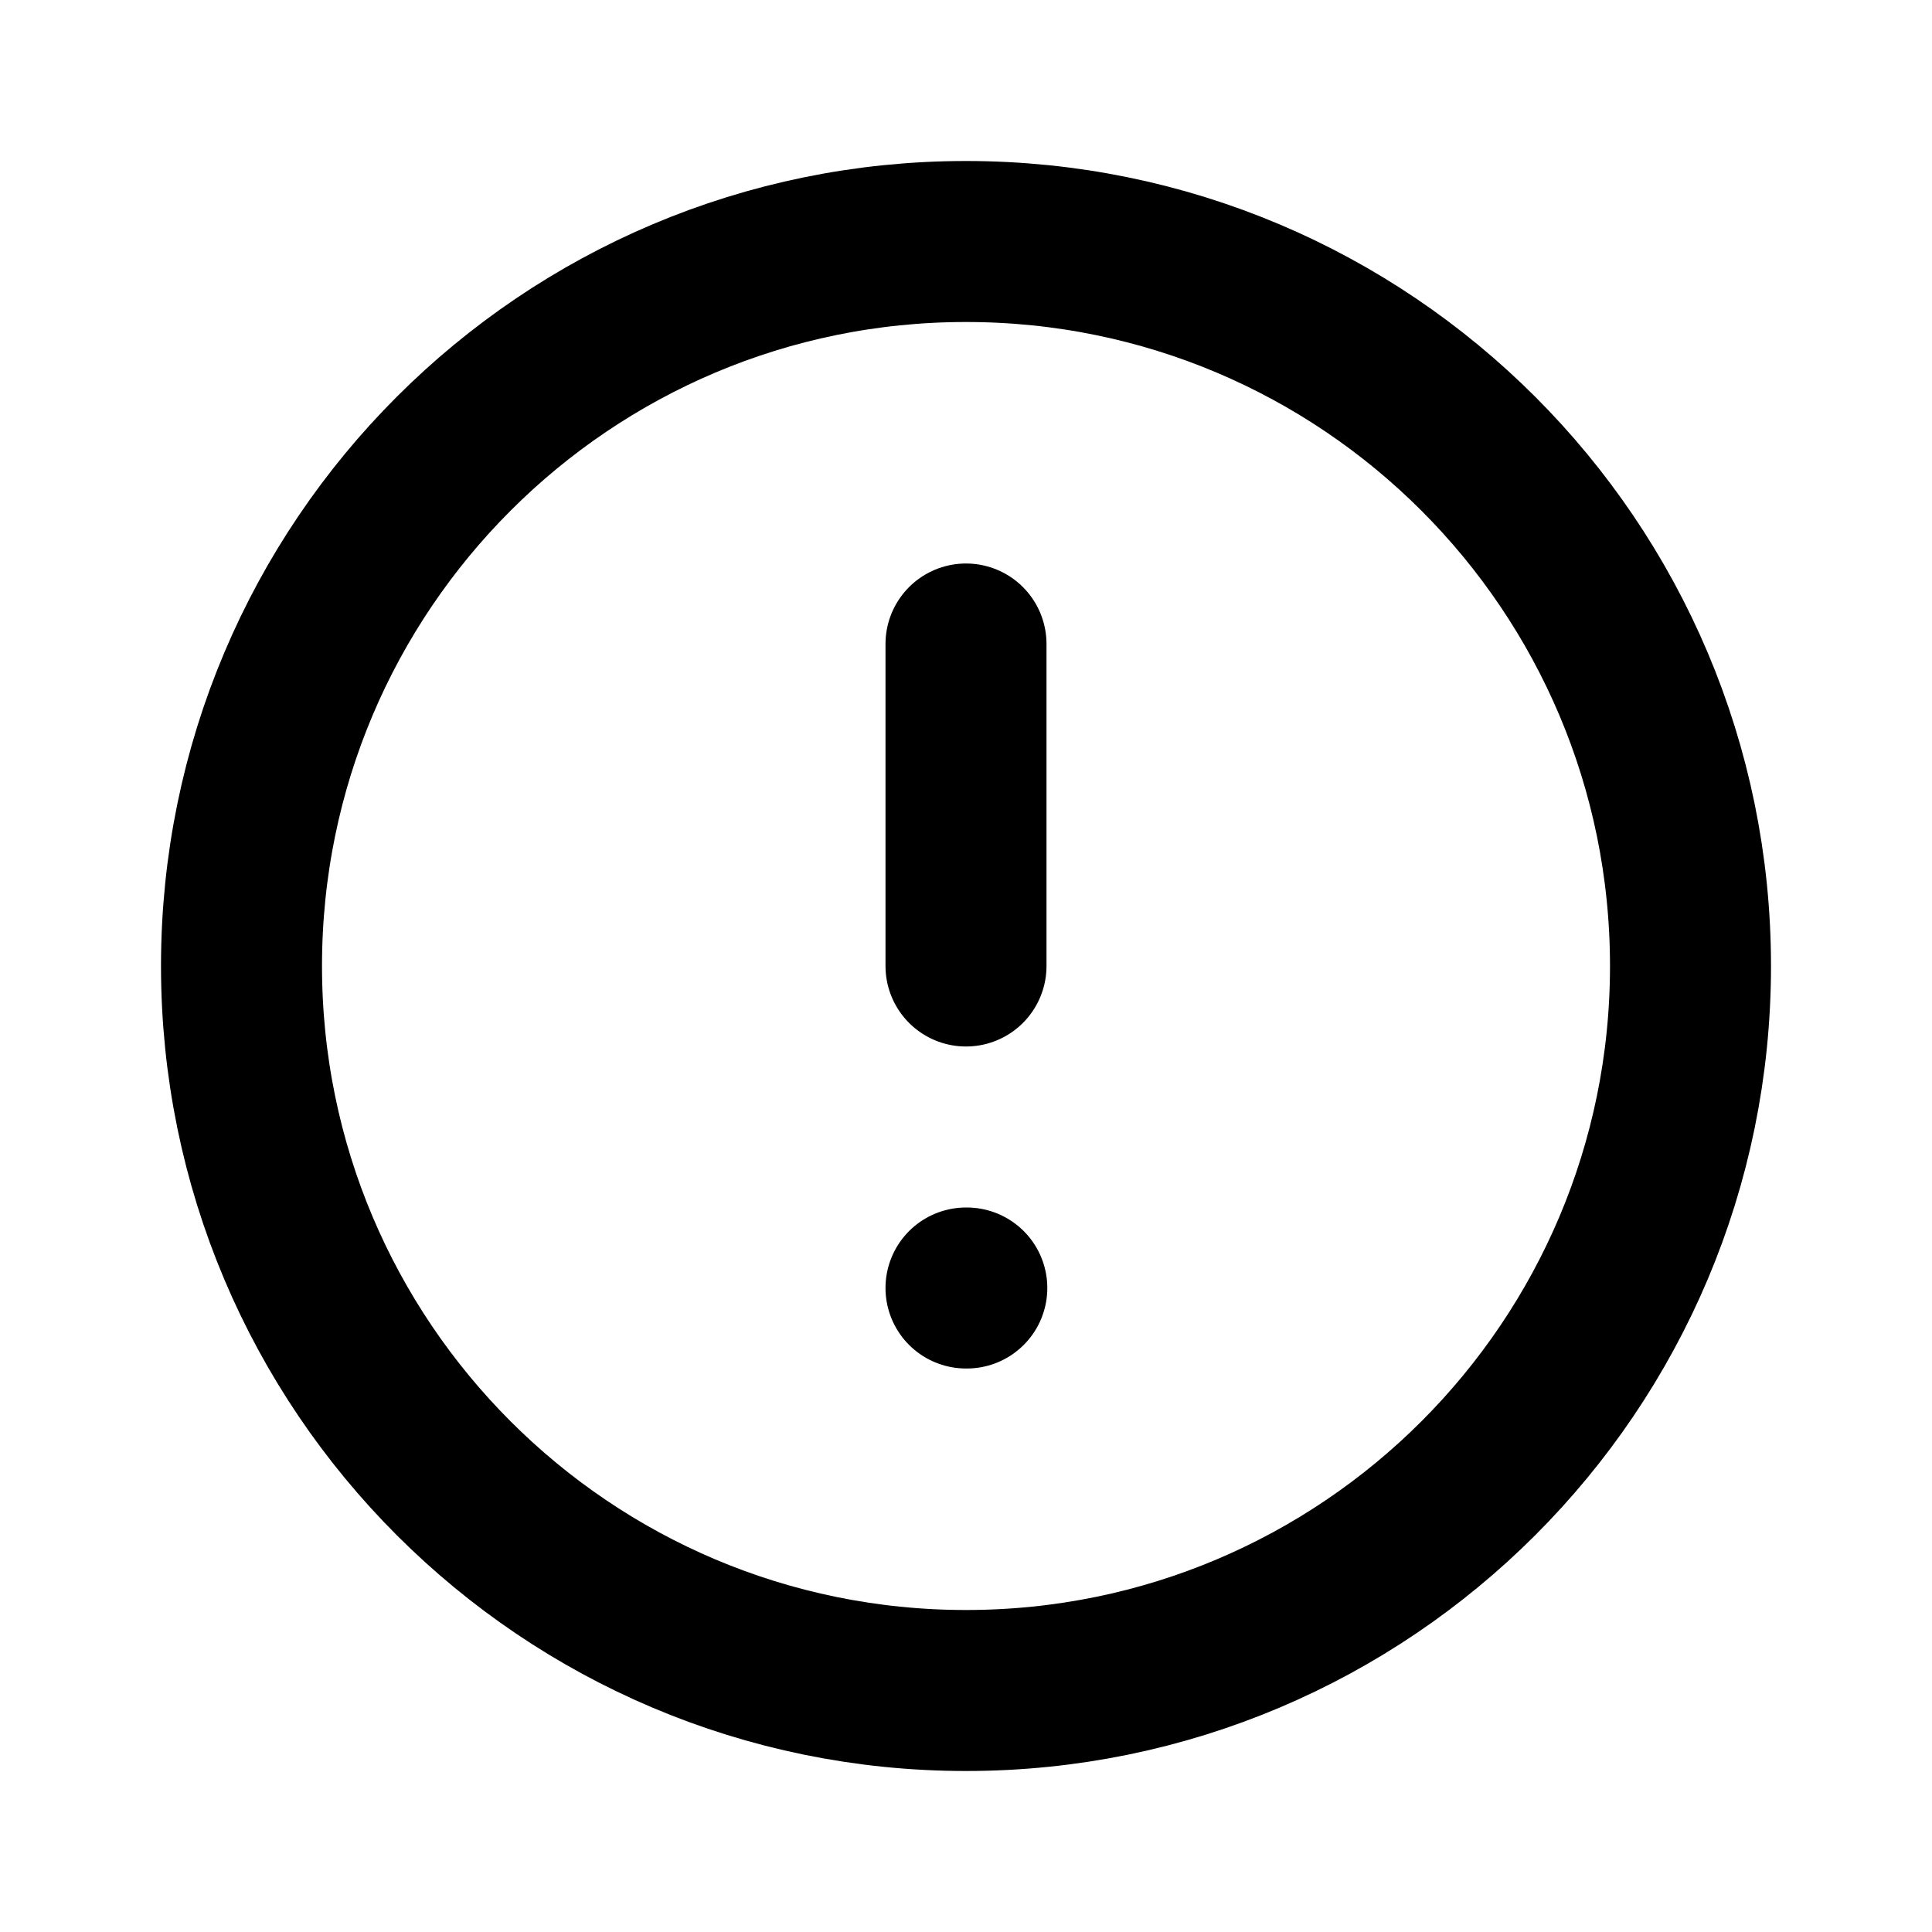
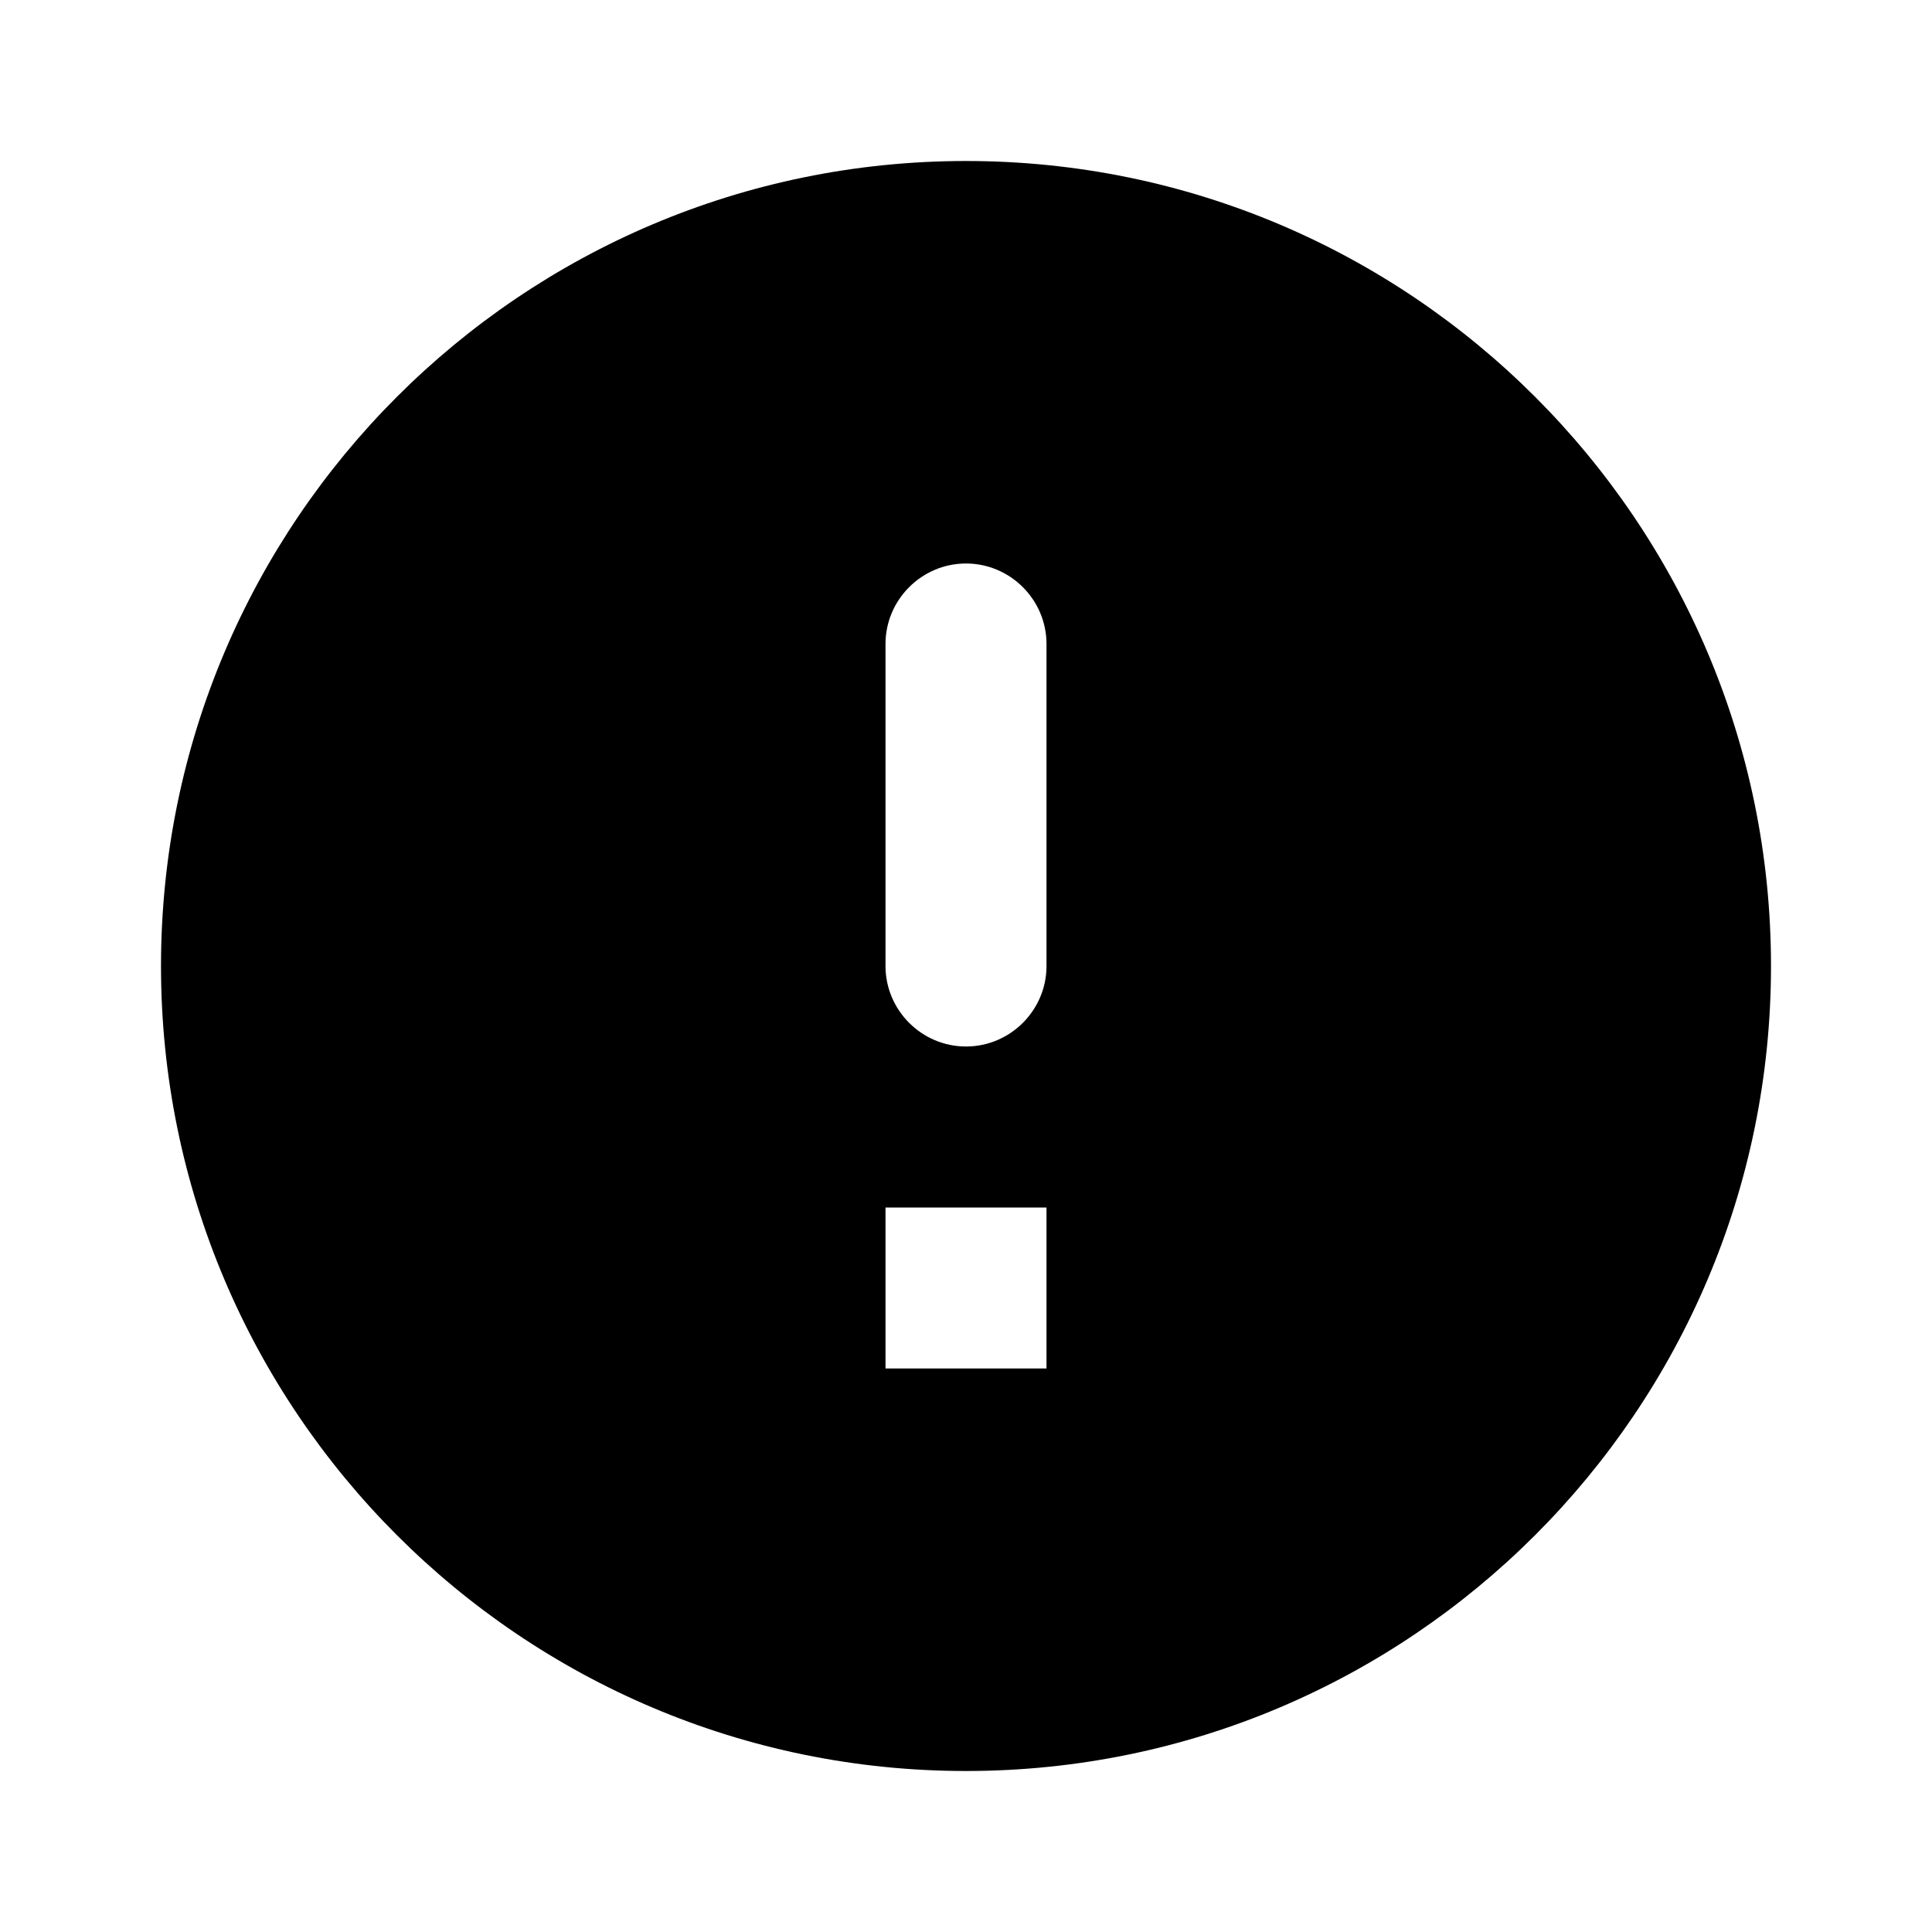
- <svg xmlns="http://www.w3.org/2000/svg" fill="none" viewBox="0 0 24 24" stroke-width="2" stroke="currentColor" aria-hidden="true">
-   <path stroke-linecap="round" stroke-linejoin="round" d="M12 8v4m0 4h.01M21 12a9 9 0 11-18 0 9 9 0 0118 0z" />
+ <svg xmlns="http://www.w3.org/2000/svg" width="24" height="24" viewBox="0 0 24 24" fill="none">
+   <path d="M12 2C6.48 2 2 6.48 2 12C2 17.52 6.48 22 12 22C17.52 22 22 17.52 22 12C22 6.48 17.52 2 12 2ZM12 13C11.45 13 11 12.55 11 12V8C11 7.45 11.45 7 12 7C12.55 7 13 7.45 13 8V12C13 12.55 12.55 13 12 13ZM13 17H11V15H13V17Z" fill="currentColor" />
</svg>
